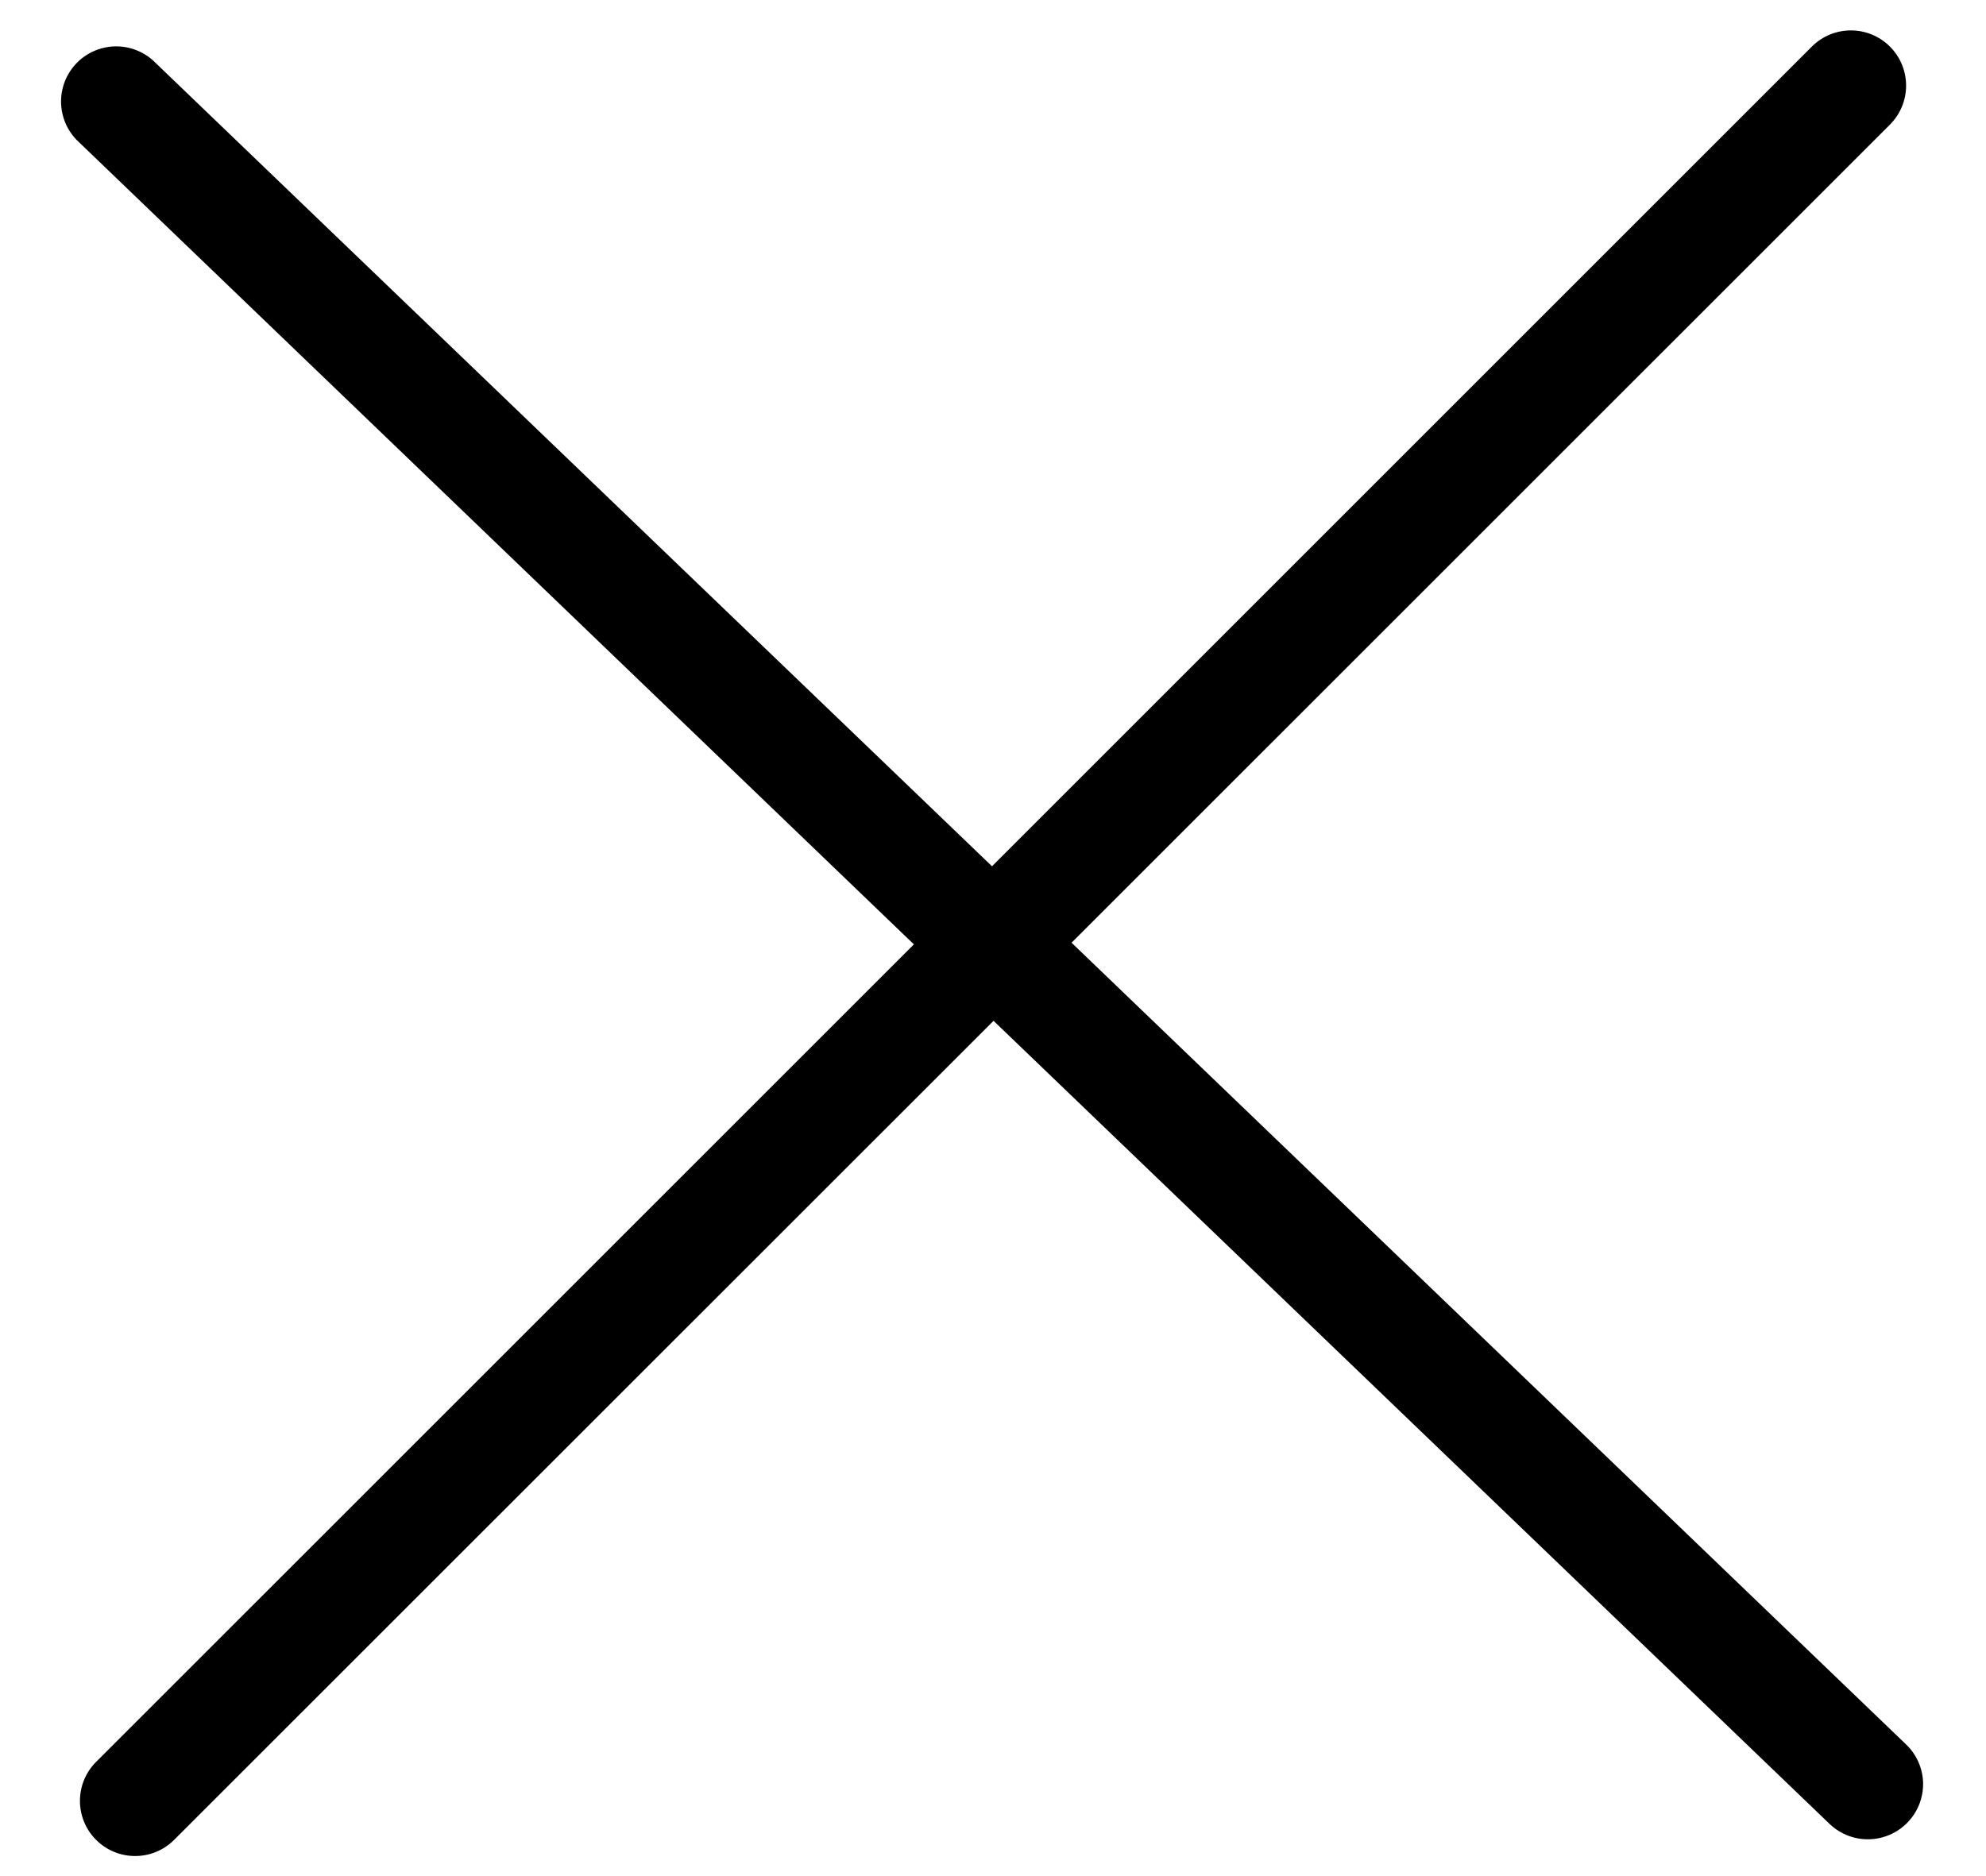
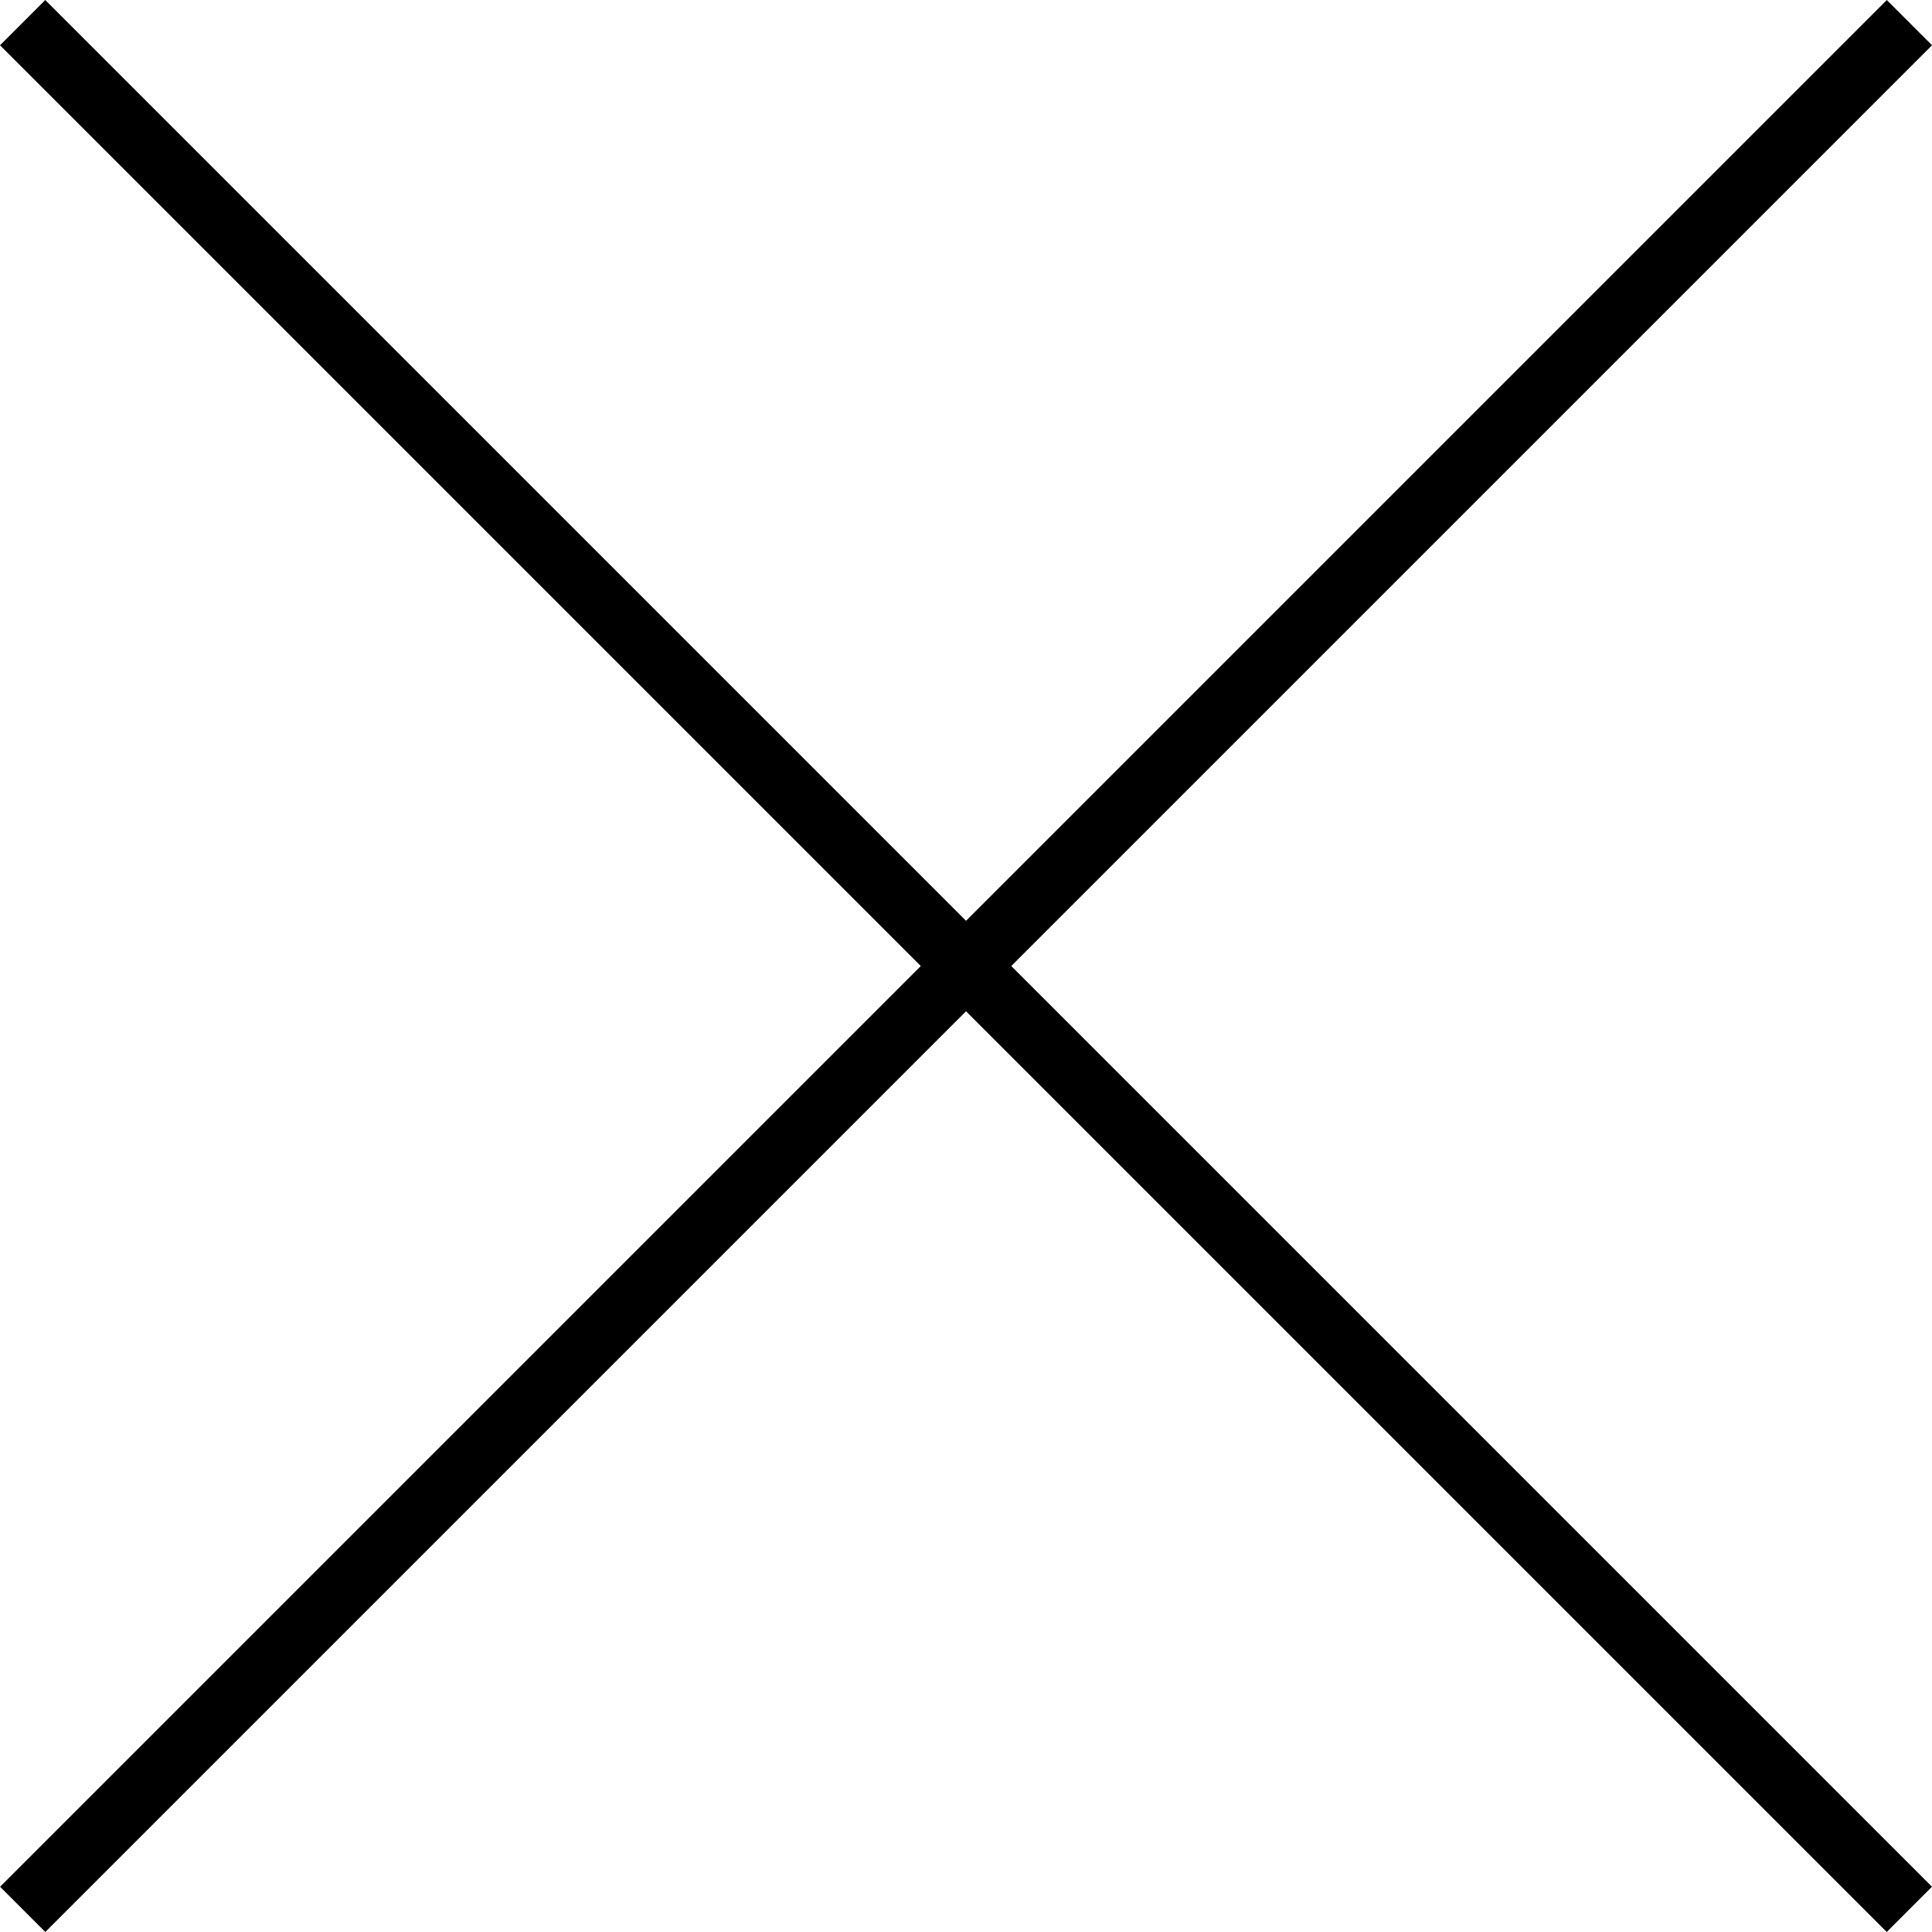
- <svg xmlns="http://www.w3.org/2000/svg" fill="none" class="icon icon-close" viewBox="0 0 18 17">
-   <path fill="currentColor" d="M.865 15.978a.5.5 0 0 0 .707.707l7.433-7.431 7.579 7.282a.501.501 0 0 0 .846-.37.5.5 0 0 0-.153-.351L9.712 8.546l7.417-7.416a.5.5 0 1 0-.707-.708L8.991 7.853 1.413.573a.5.5 0 1 0-.693.72l7.563 7.268z" />
+ <svg xmlns="http://www.w3.org/2000/svg" class="icon icon-close" width="30.199" height="30.199" viewBox="0 0 30.199 30.199">
+   <g id="Component_25_1" data-name="Component 25 – 1" transform="translate(0.354 0.354)">
+     <path id="Path_68" data-name="Path 68" d="M3562.249,176.708l14.285,14.285,5.99,5.99,9.216,9.216" transform="translate(-3562.249 -176.708)" fill="none" stroke="currentColor" stroke-width="1" />
+     <path id="Path_69" data-name="Path 69" d="M3591.741,176.708l-14.285,14.285-5.99,5.99-9.216,9.216" transform="translate(-3562.249 -176.708)" fill="none" stroke="currentColor" stroke-width="1" />
+   </g>
</svg>
